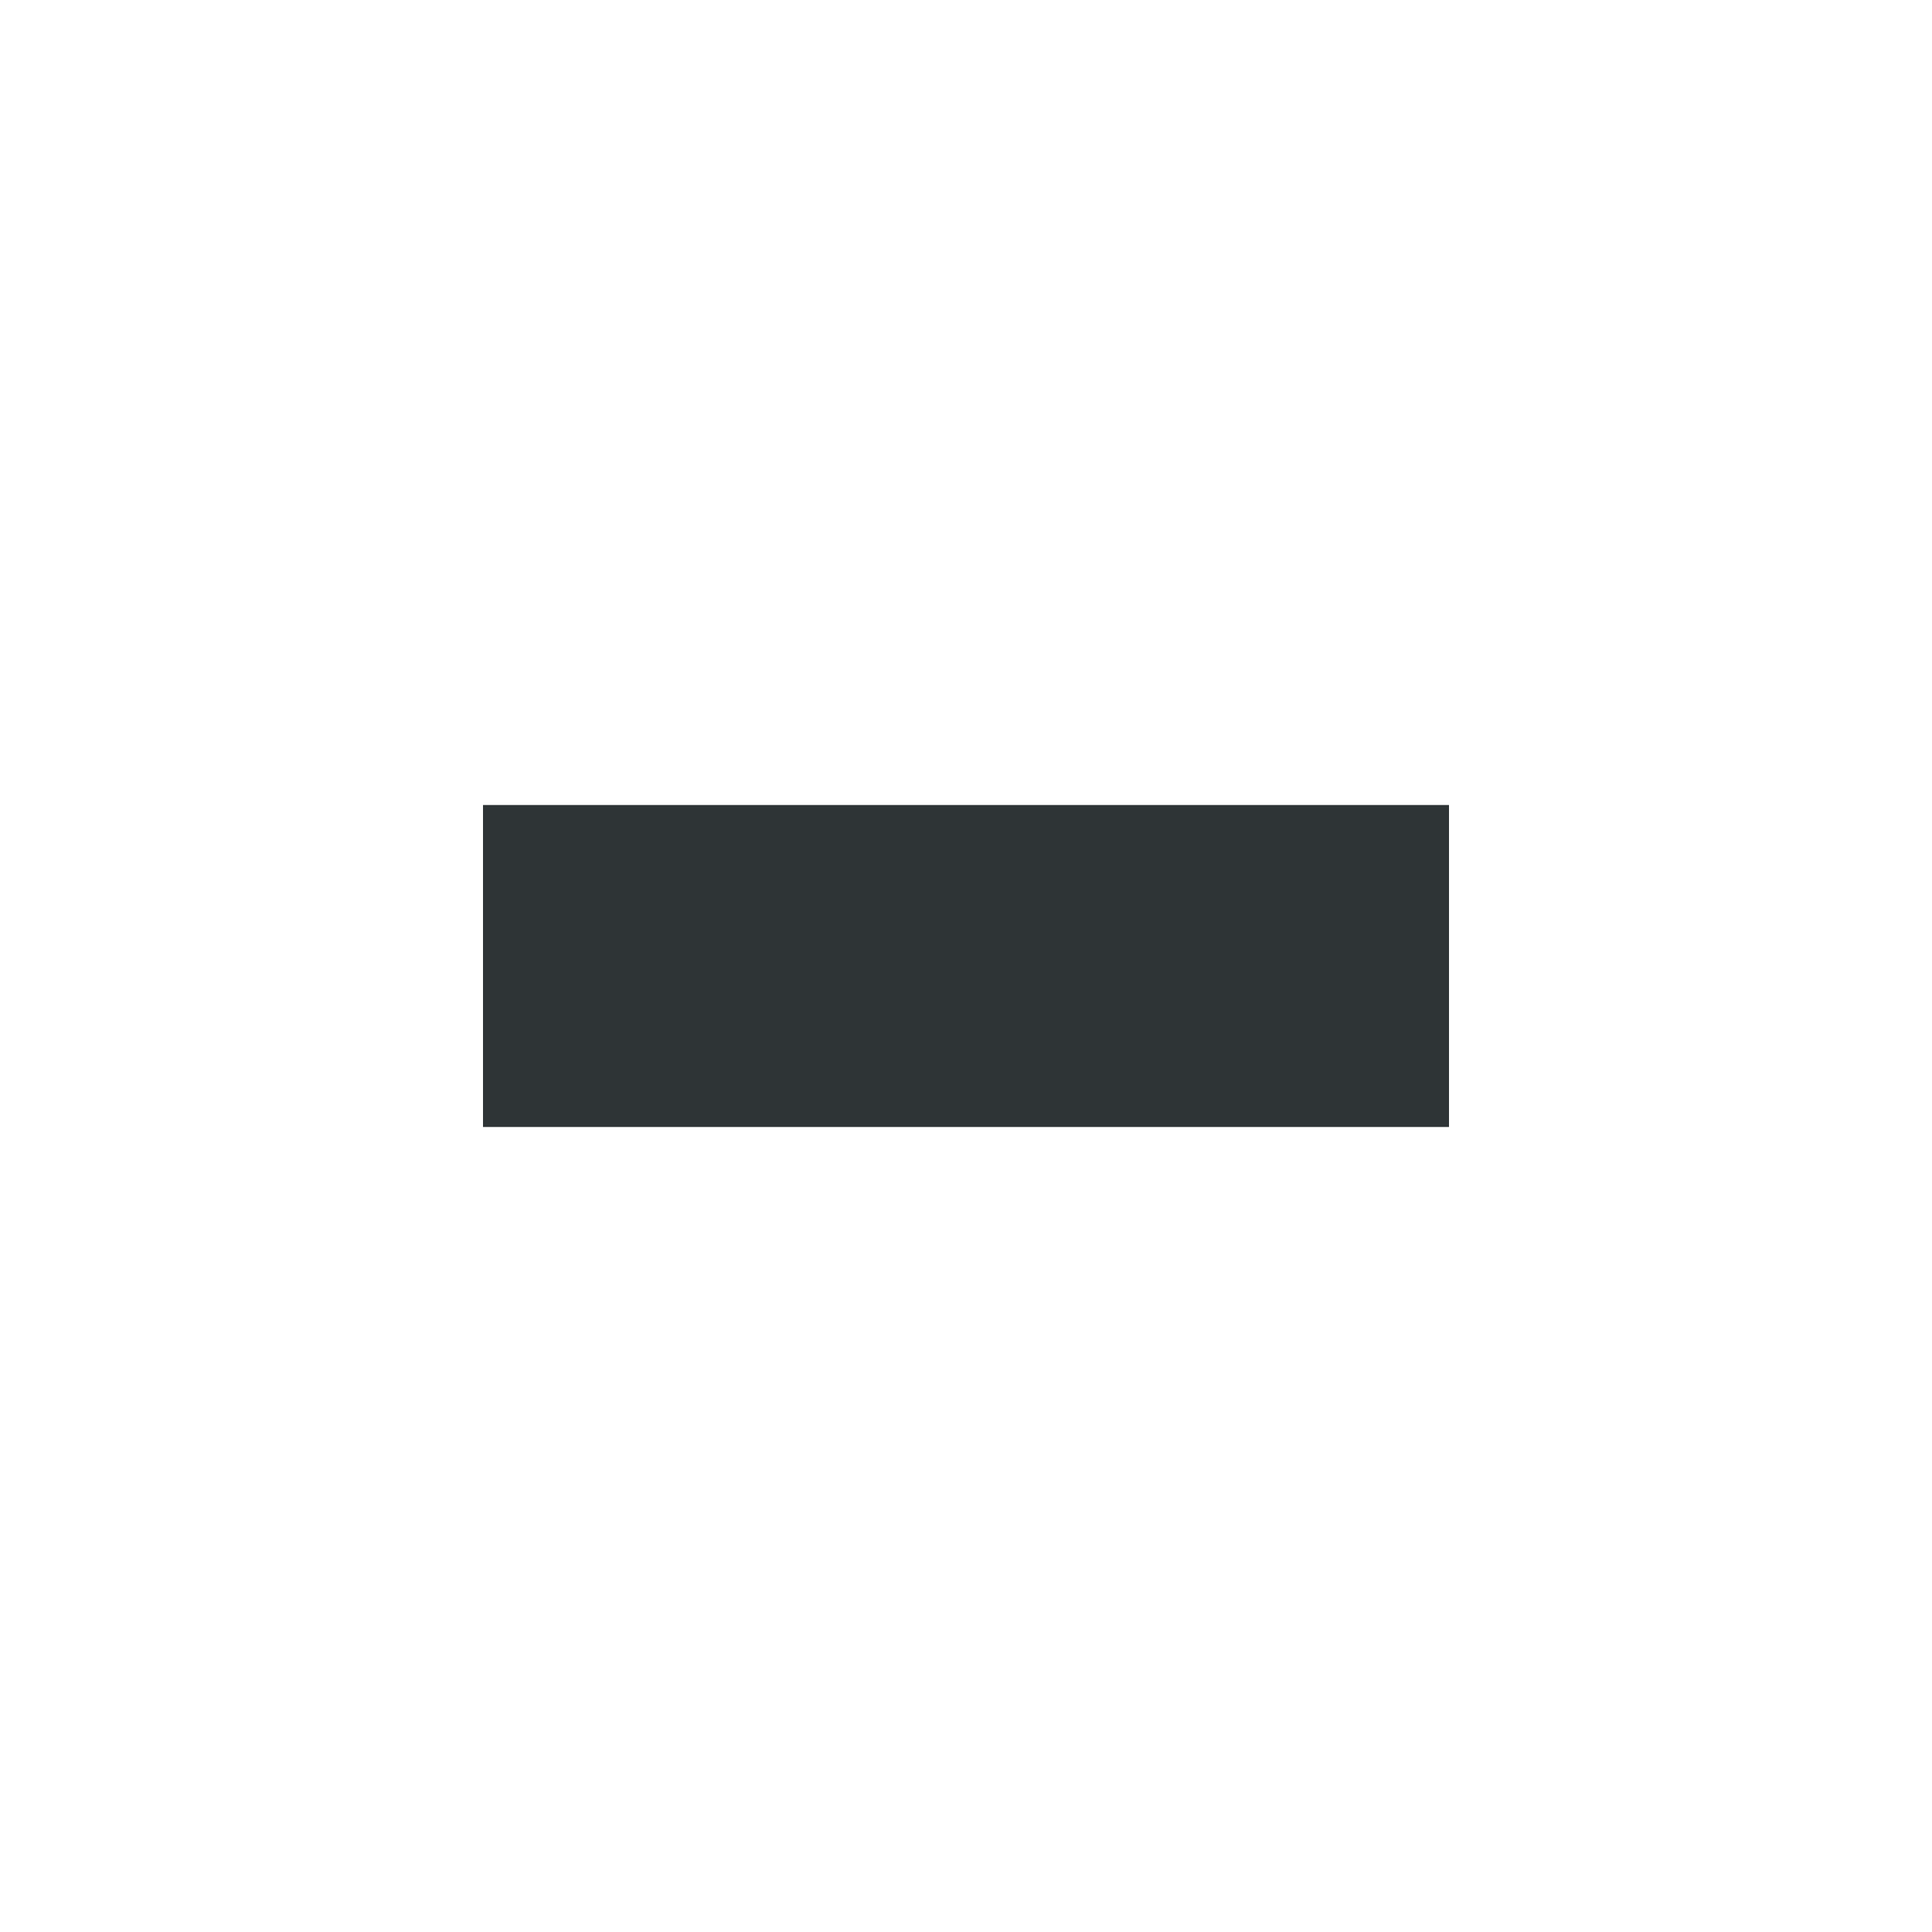
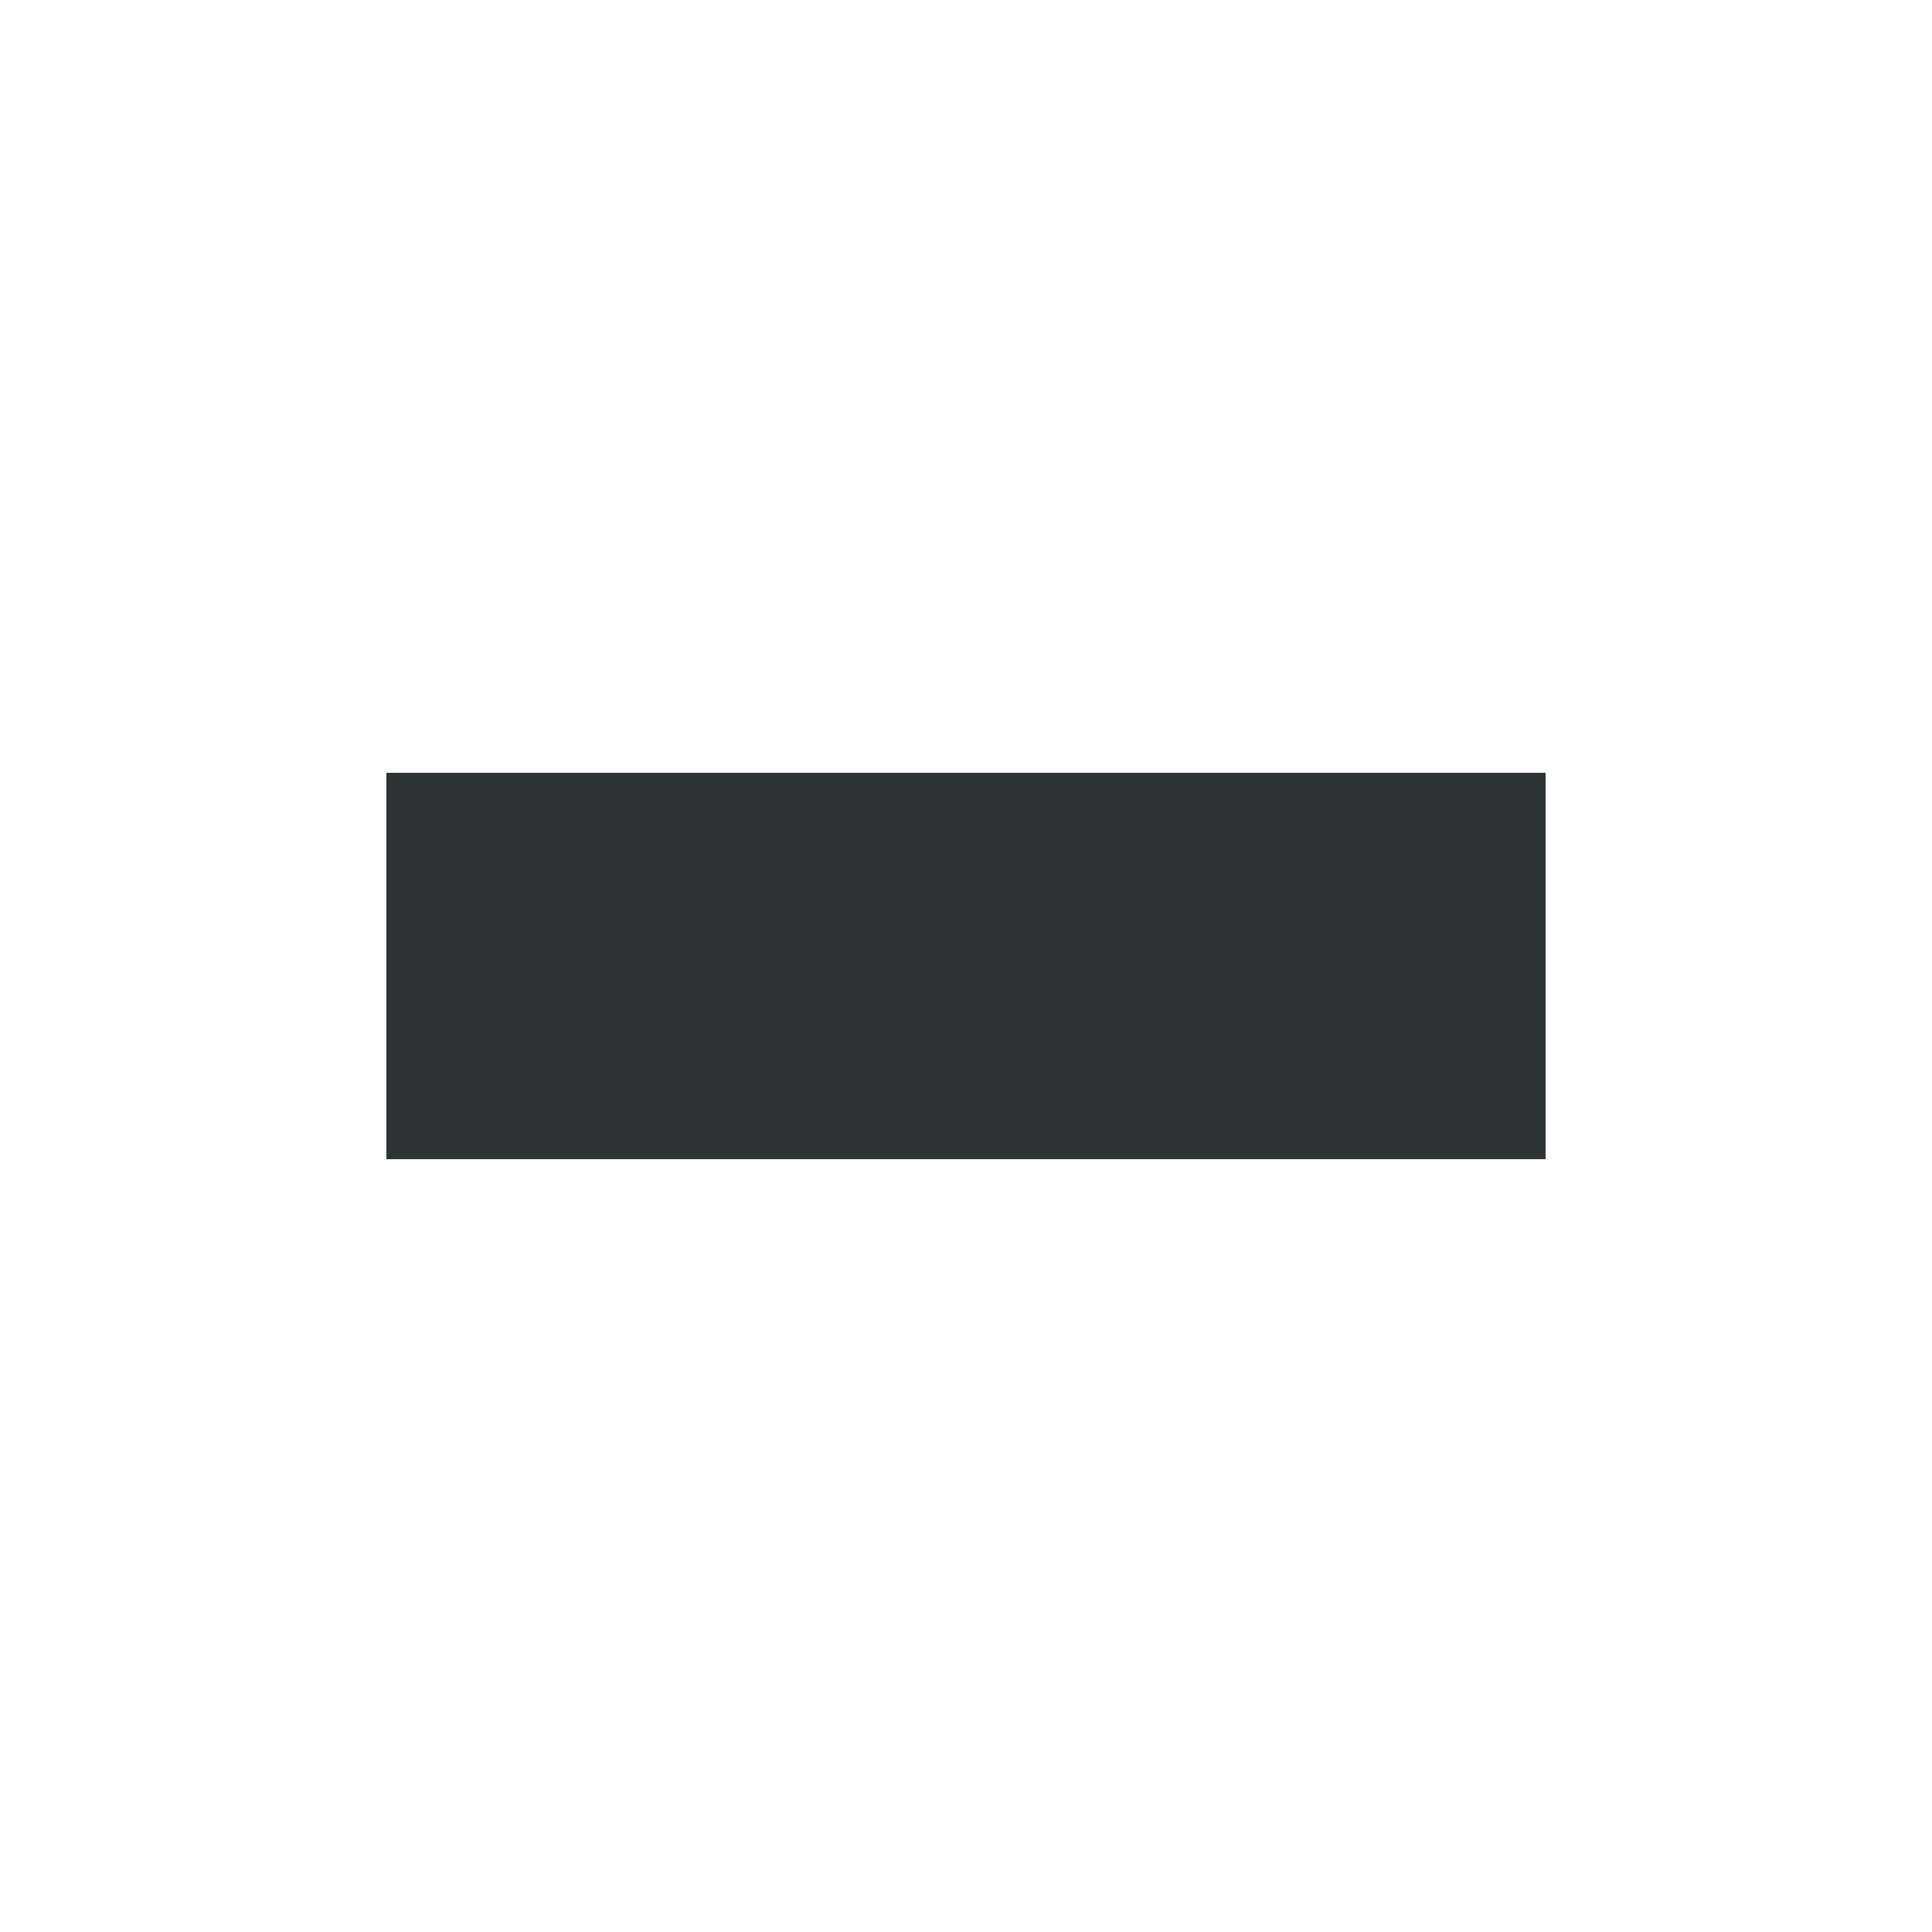
- <svg xmlns="http://www.w3.org/2000/svg" height="12" viewBox="0 0 12 12" width="12" version="1.1" id="svg360">
+ <svg xmlns="http://www.w3.org/2000/svg" height="10" viewBox="0 0 10 10" width="10" version="1.1" id="svg360">
  <defs id="defs364" />
-   <path d="M 3,5 H 9 V 7 H 3 Z m 0,0" fill="#2e3436" id="path358" style="stroke-width:0.869" />
+   <path d="M 2,4 H 8 V 6 H 2 Z m 0,0" fill="#2e3436" id="path358" style="stroke-width:0.869" />
</svg>
